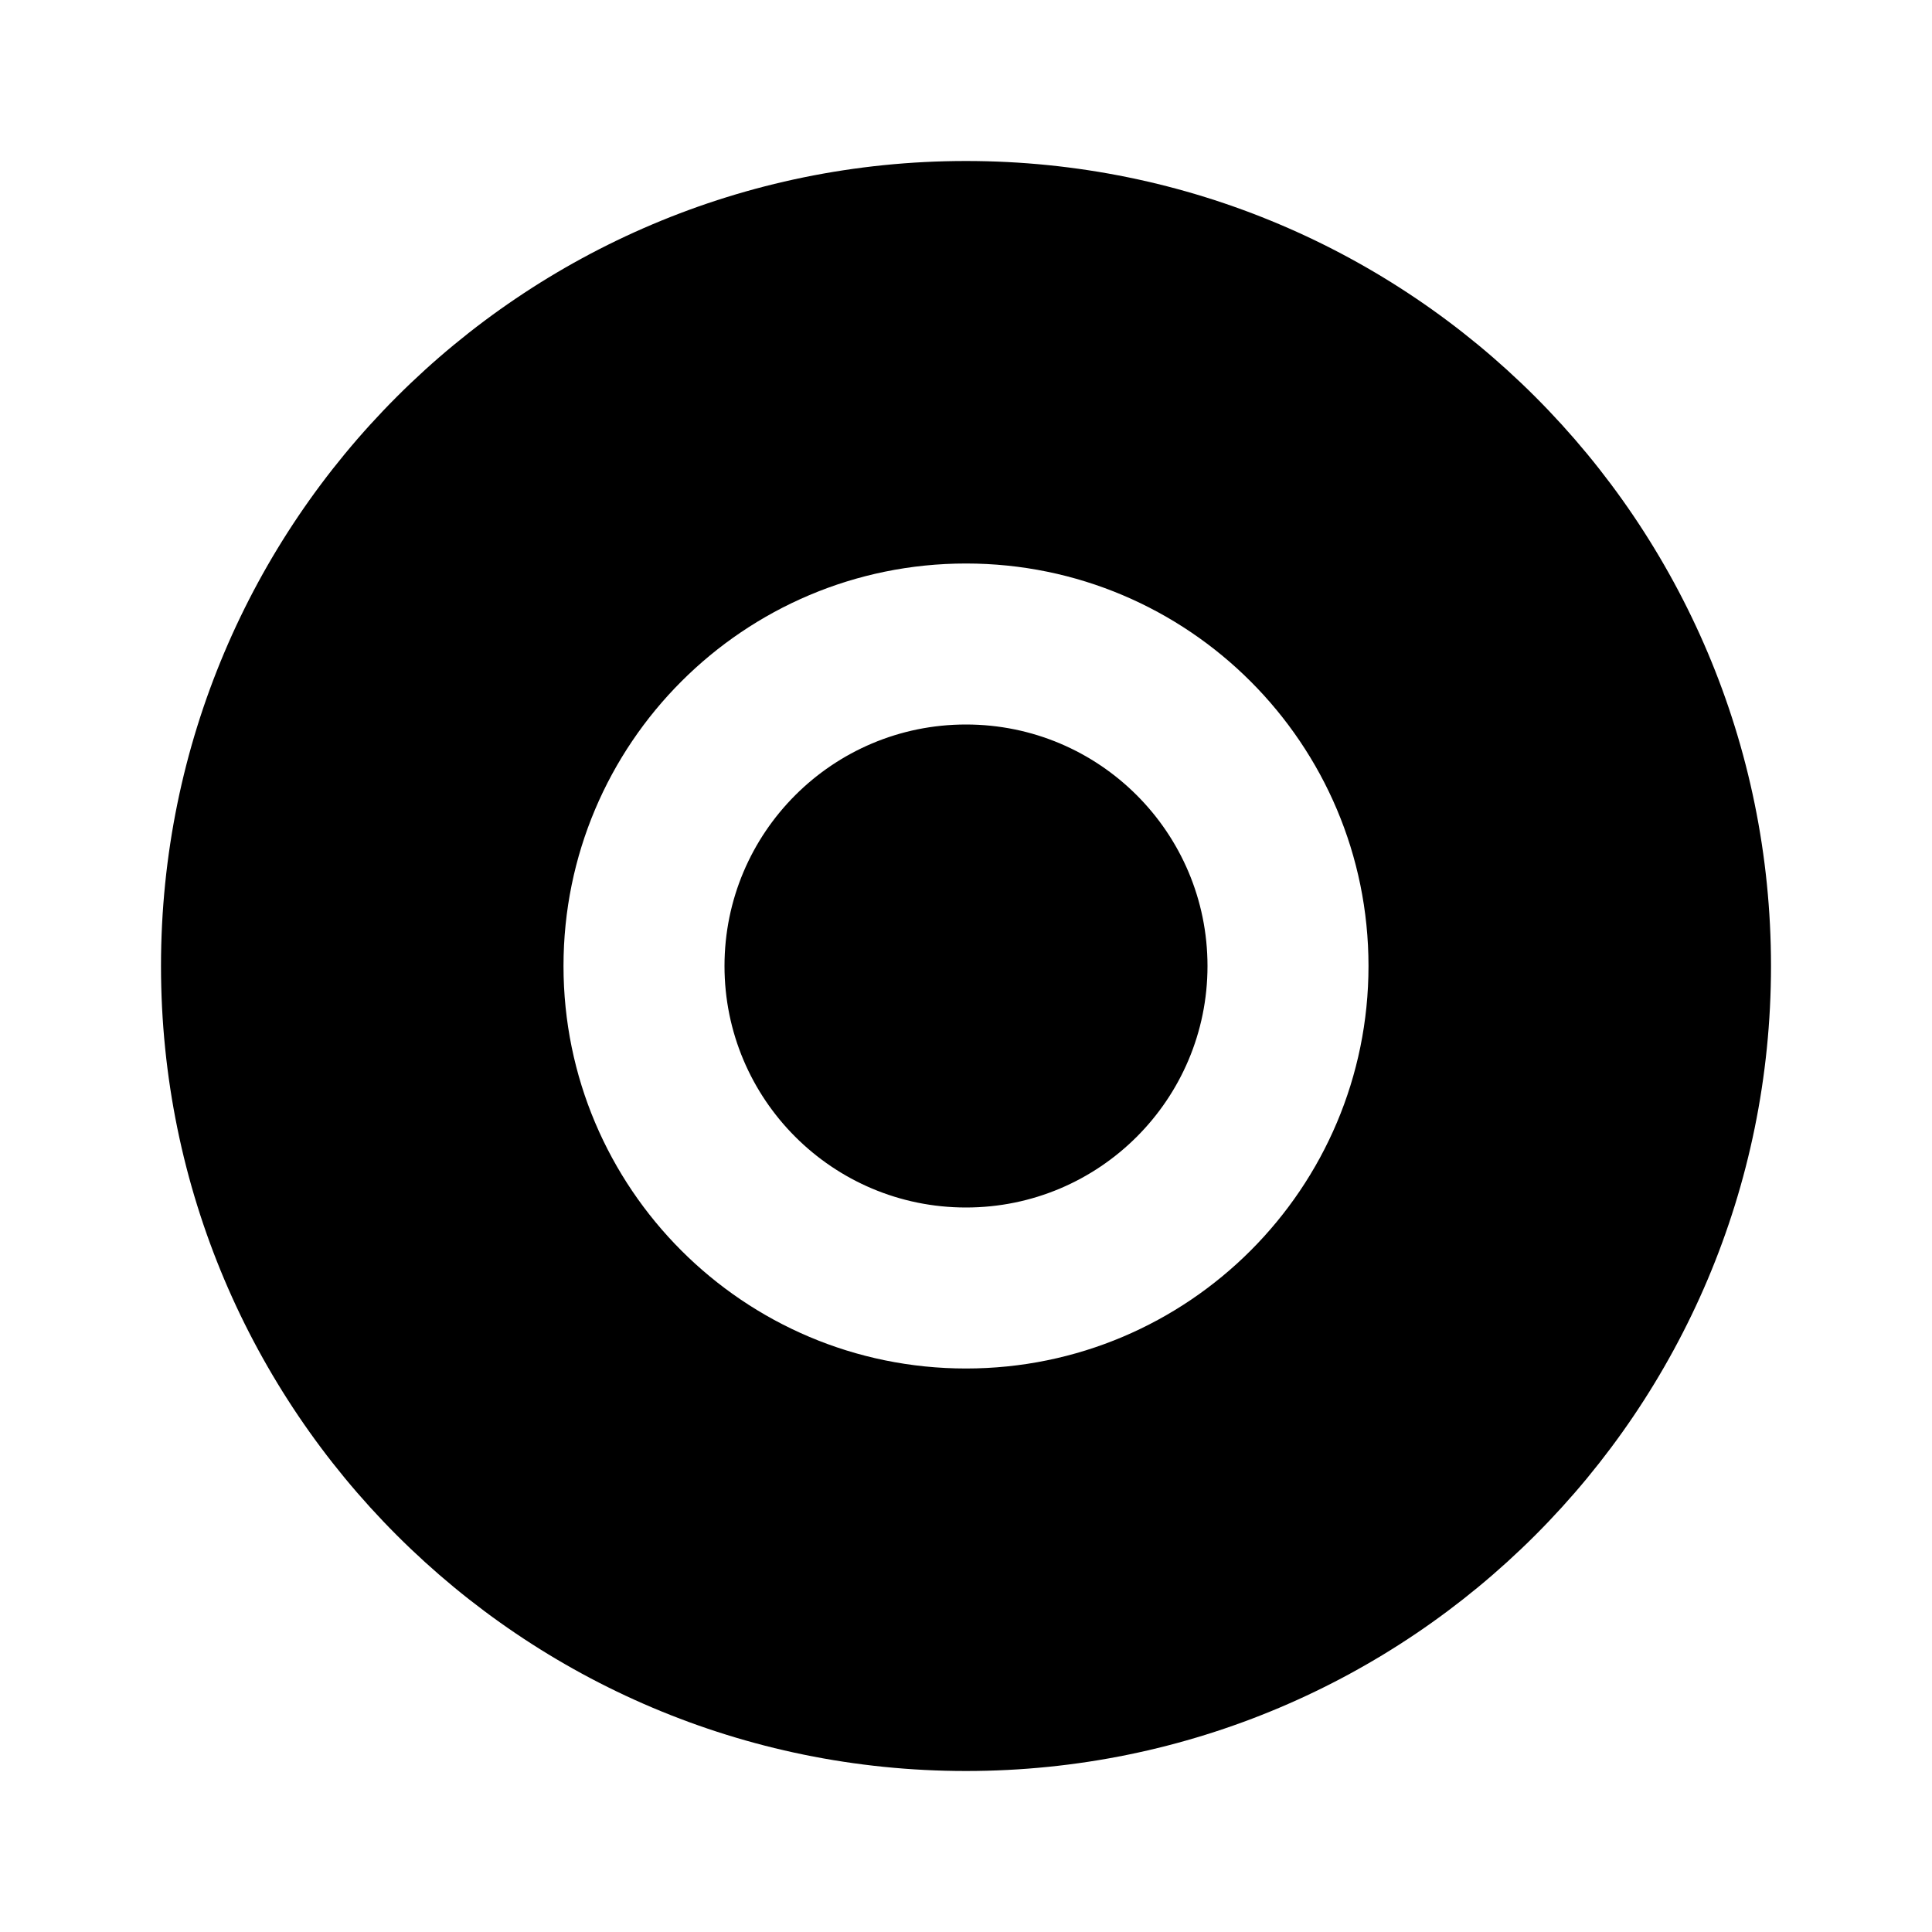
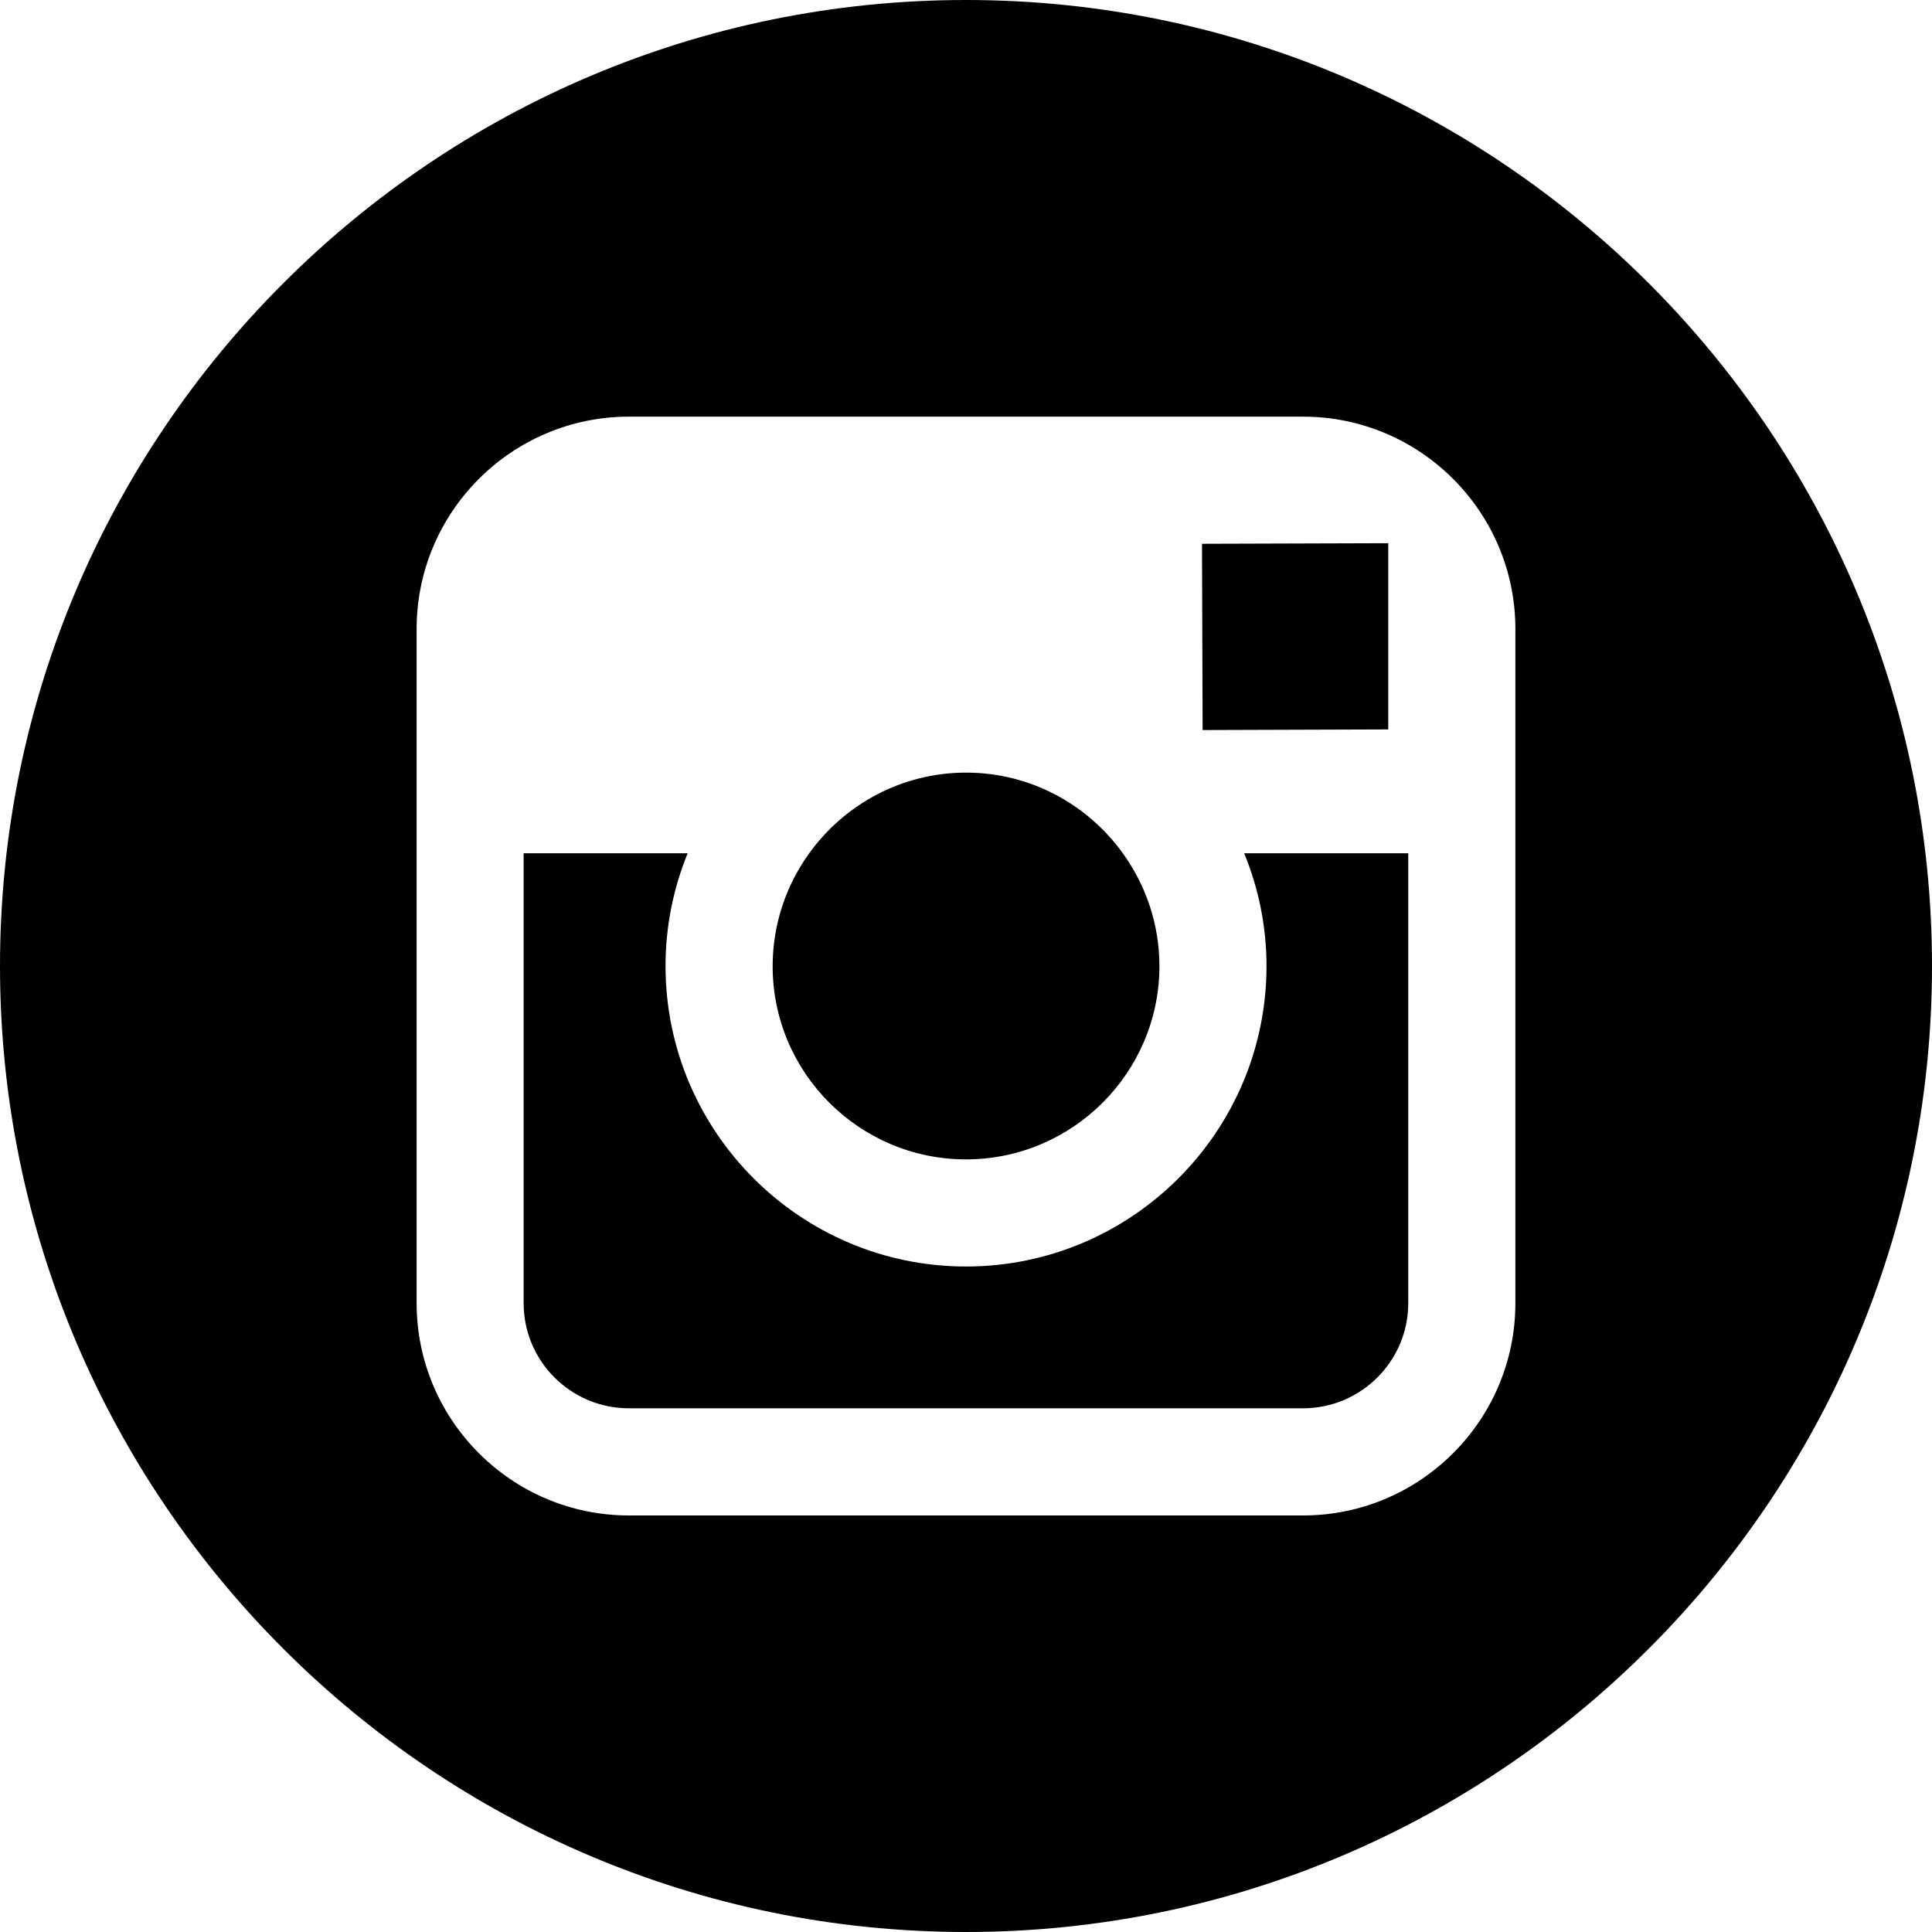
- <svg xmlns="http://www.w3.org/2000/svg" width="24px" height="24px" viewBox="0 0 24 24" version="1.1">
-   <path d="M12,2 C17.523,2 22,6.477 22,12 C22,17.523 17.523,22 12,22 C6.477,22 2,17.523 2,12 C2,6.477 6.477,2 12,2 Z M12,7 C9.239,7 7,9.239 7,12 C7,14.761 9.239,17 12,17 C14.761,17 17,14.761 17,12 C17,9.239 14.761,7 12,7 Z M12,9 C13.657,9 15,10.343 15,12 C15,13.657 13.657,15 12,15 C10.343,15 9,13.657 9,12 C9,10.343 10.343,9 12,9 Z" fill="currentColor" />
+ <svg xmlns="http://www.w3.org/2000/svg" version="1.1" id="Capa_1" x="0px" y="0px" width="49.652px" height="49.652px" viewBox="0 0 49.652 49.652" style="enable-background:new 0 0 49.652 49.652;" xml:space="preserve">
+   <g>
+     <g>
+       <g>
+         <path d="M24.825,29.796c2.739,0,4.972-2.229,4.972-4.97c0-1.082-0.354-2.081-0.94-2.897c-0.903-1.252-2.371-2.073-4.029-2.073     c-1.659,0-3.126,0.82-4.031,2.072c-0.588,0.816-0.939,1.815-0.94,2.897C19.854,27.566,22.085,29.796,24.825,29.796z" />
+         <polygon points="35.678,18.746 35.678,14.58 35.678,13.96 35.055,13.962 30.891,13.975 30.907,18.762    " />
+         <path d="M24.826,0C11.137,0,0,11.137,0,24.826c0,13.688,11.137,24.826,24.826,24.826c13.688,0,24.826-11.138,24.826-24.826     C49.652,11.137,38.516,0,24.826,0z M38.945,21.929v11.56c0,3.011-2.448,5.458-5.457,5.458H16.164     c-3.01,0-5.457-2.447-5.457-5.458v-11.56v-5.764c0-3.01,2.447-5.457,5.457-5.457h17.323c3.01,0,5.458,2.447,5.458,5.457V21.929z" />
+         <path d="M32.549,24.826c0,4.257-3.464,7.723-7.723,7.723c-4.259,0-7.722-3.466-7.722-7.723c0-1.024,0.204-2.003,0.568-2.897     h-4.215v11.56c0,1.494,1.213,2.704,2.706,2.704h17.323c1.491,0,2.706-1.21,2.706-2.704v-11.56h-4.217     C32.342,22.823,32.549,23.802,32.549,24.826z" />
+       </g>
+     </g>
+   </g>
+   <g>
+ </g>
+   <g>
+ </g>
+   <g>
+ </g>
+   <g>
+ </g>
+   <g>
+ </g>
+   <g>
+ </g>
+   <g>
+ </g>
+   <g>
+ </g>
+   <g>
+ </g>
+   <g>
+ </g>
+   <g>
+ </g>
+   <g>
+ </g>
+   <g>
+ </g>
+   <g>
+ </g>
+   <g>
+ </g>
</svg>
